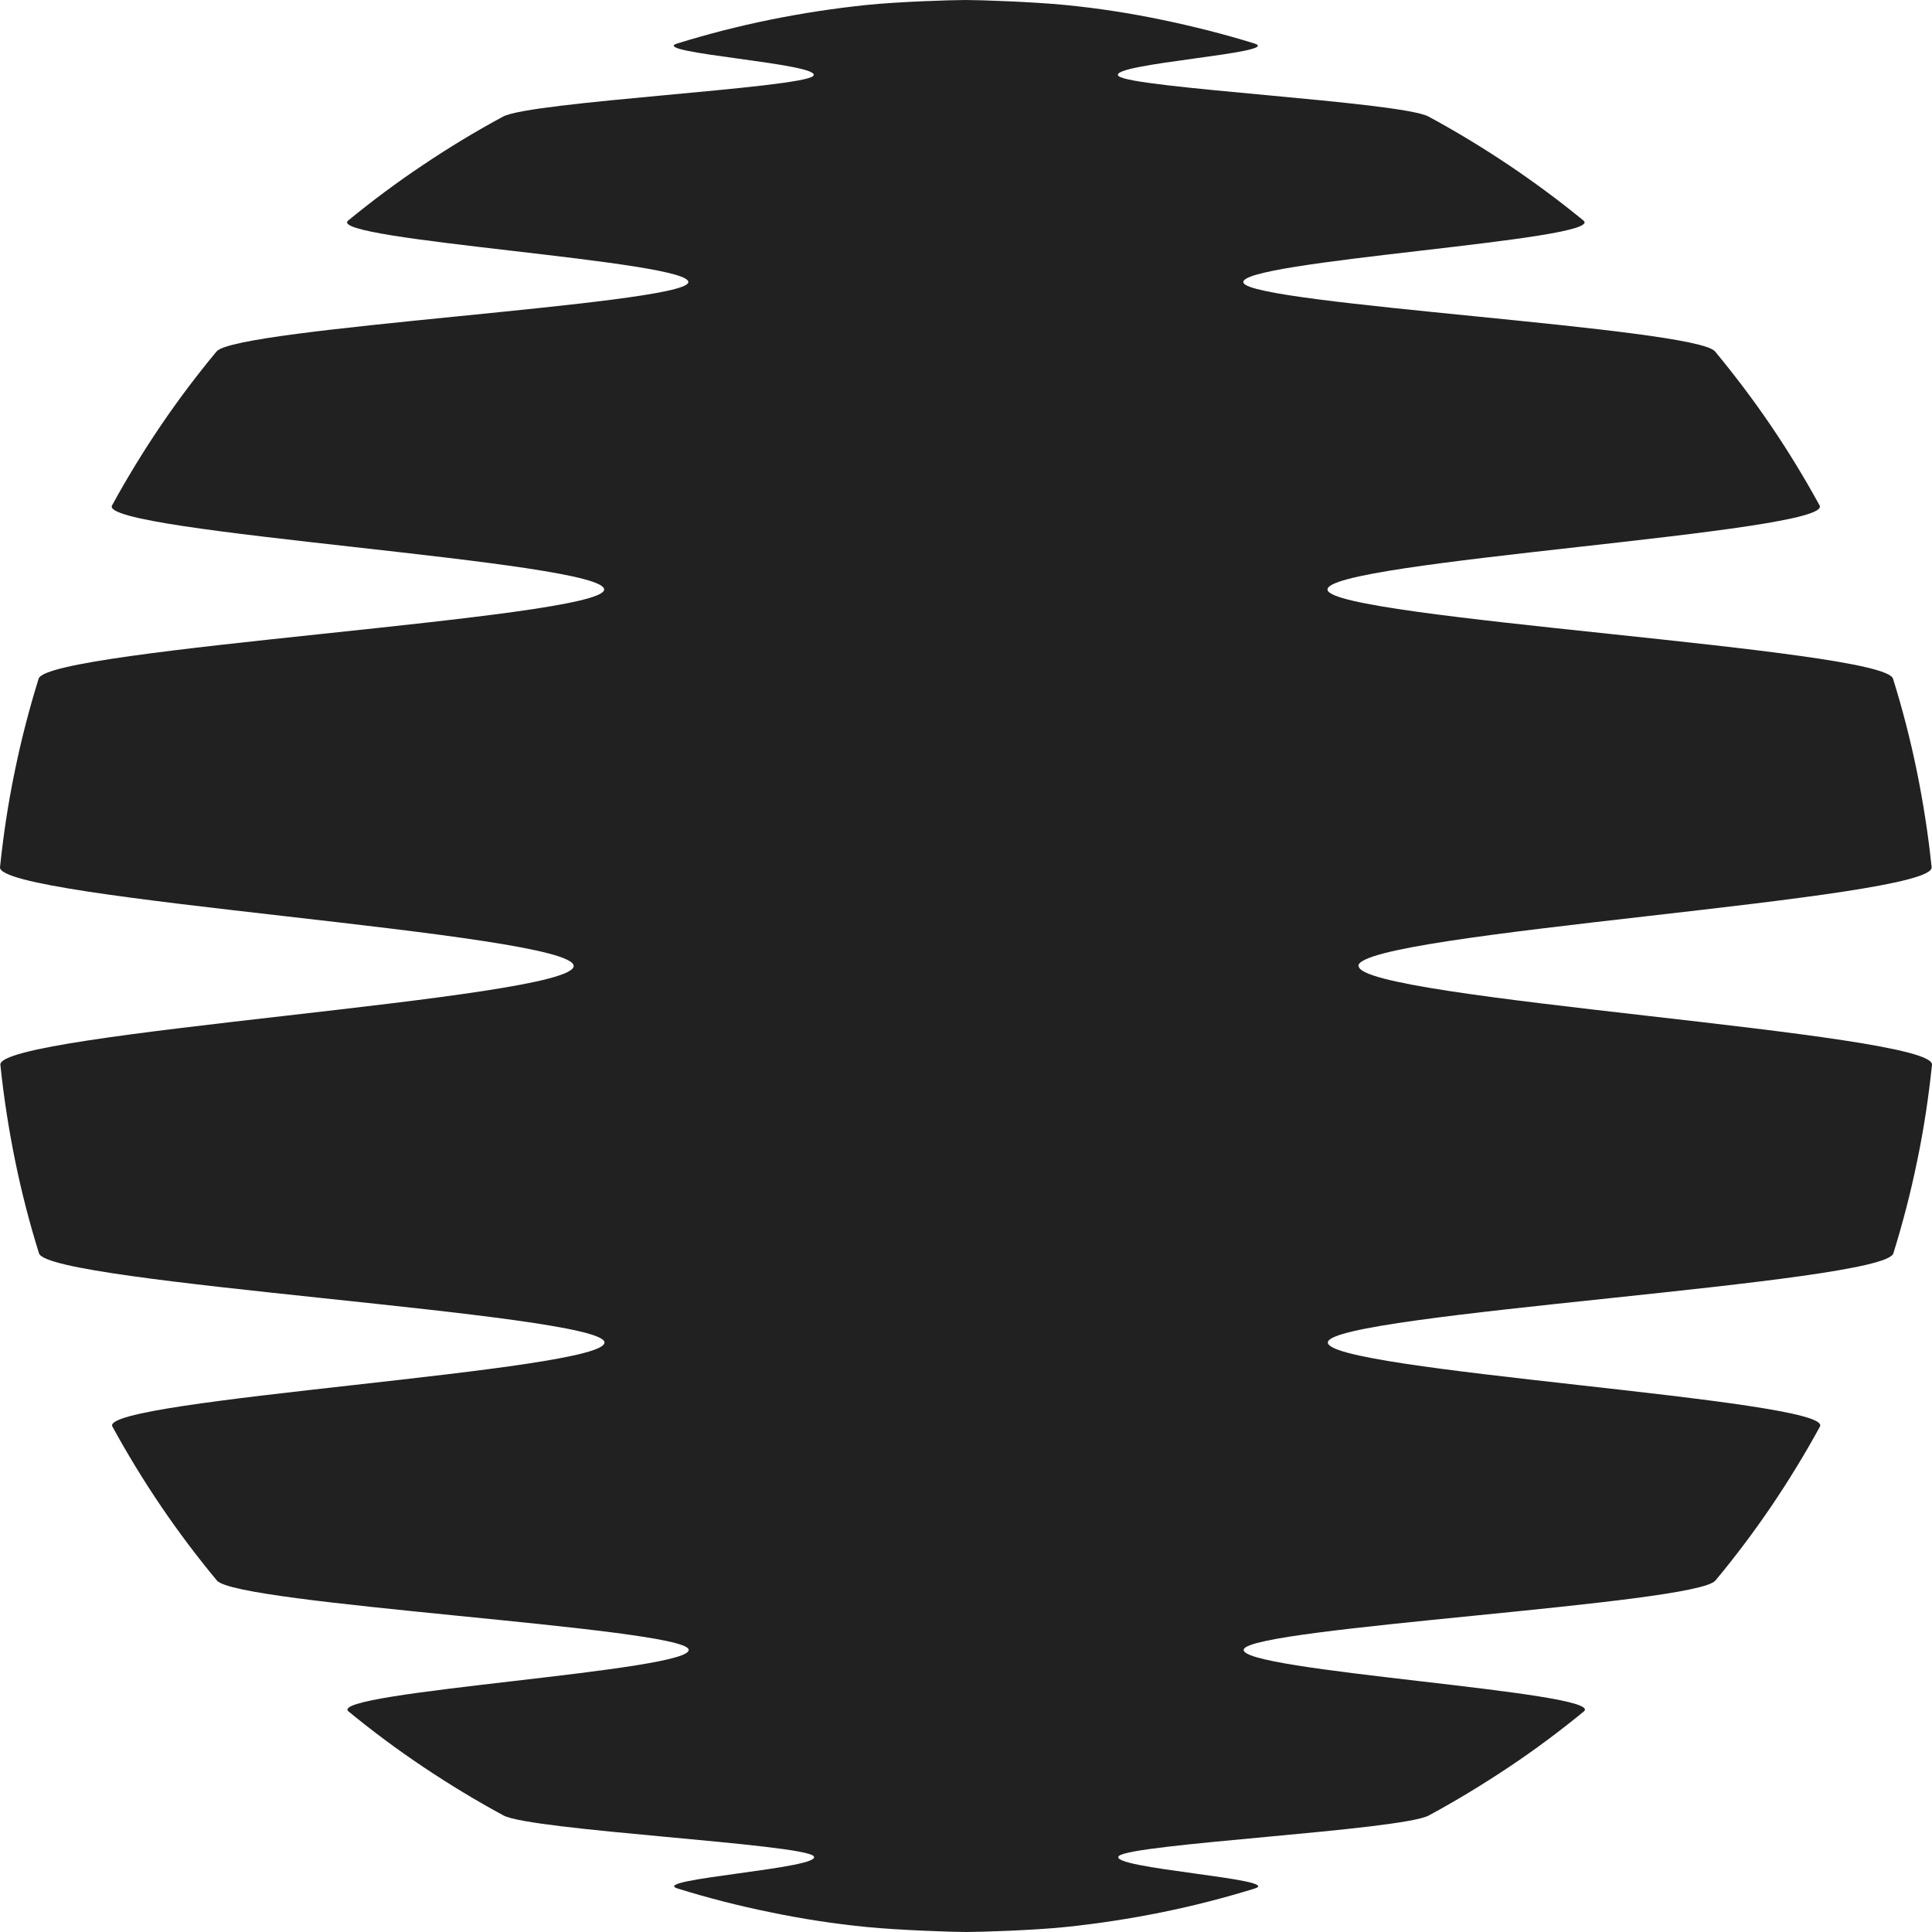
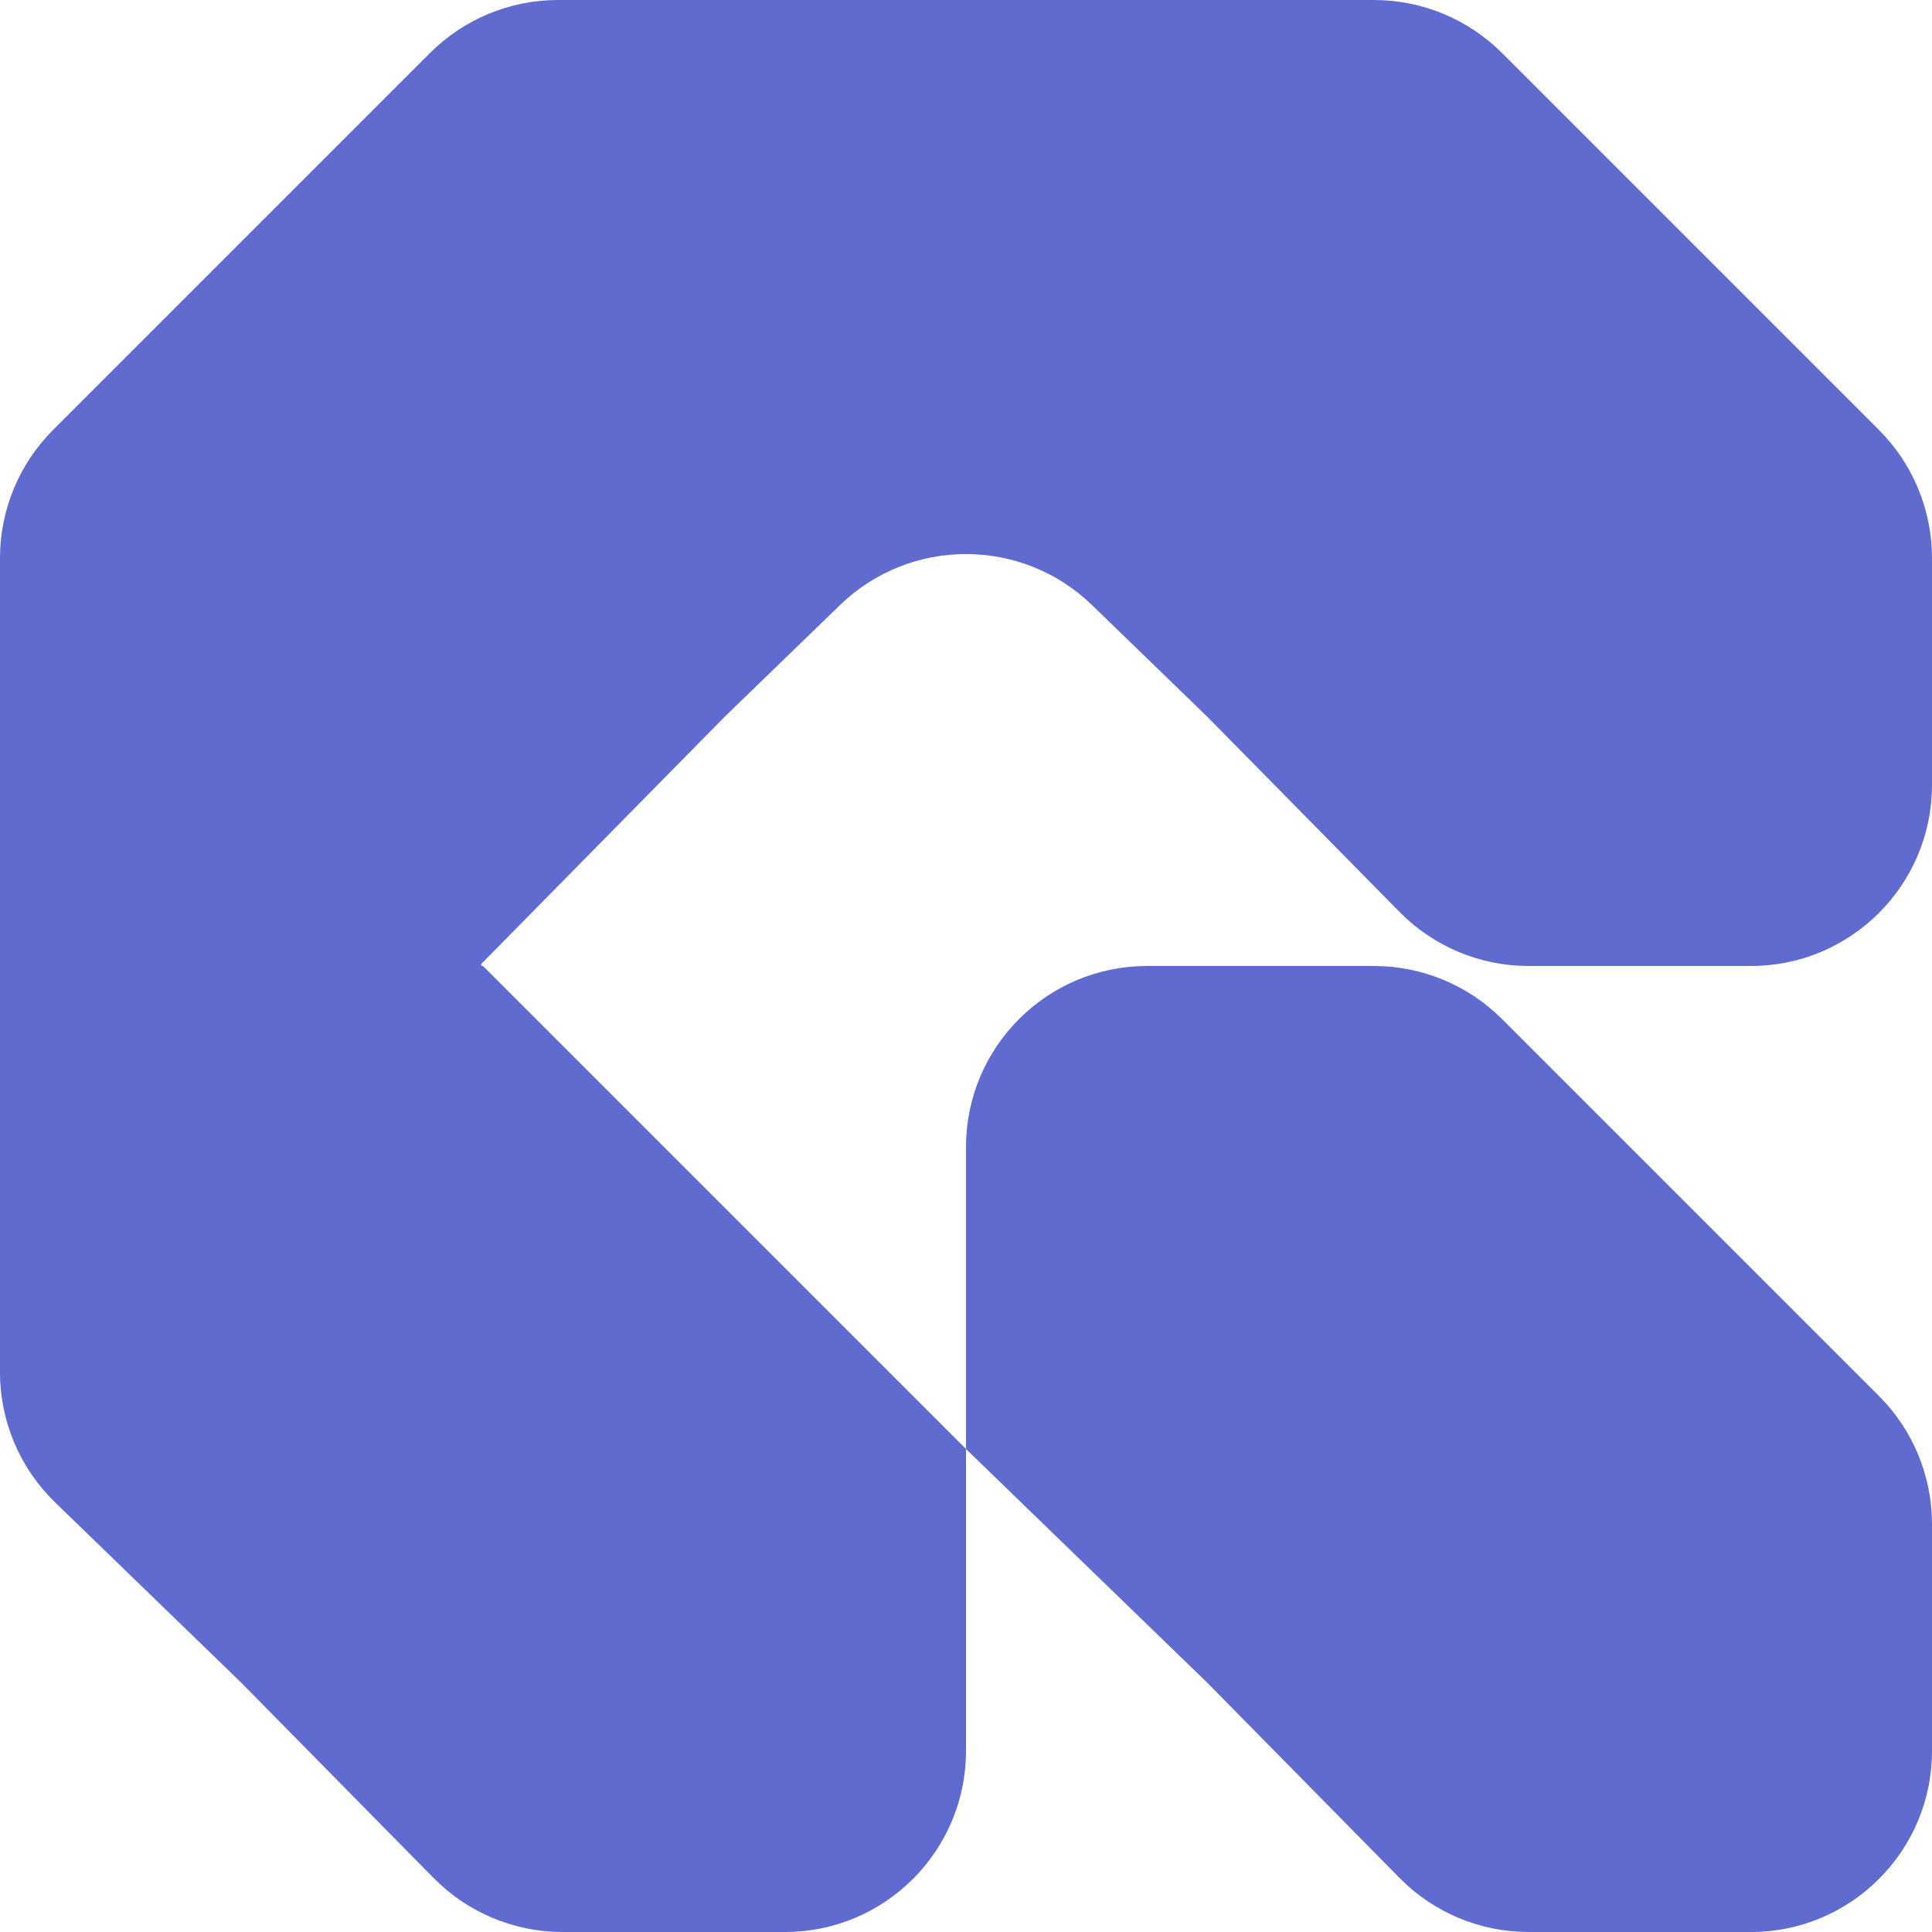
- <svg xmlns="http://www.w3.org/2000/svg" width="400" height="400" viewBox="0 0 400 400" fill="none">
-   <path d="M281.304 200C281.304 206.905 400.698 213.737 399.997 220.459C399.296 227.181 398.301 233.792 396.936 240.331C395.609 246.832 393.95 253.223 391.996 259.504C390.041 265.785 275.921 271.882 274.925 277.87C273.893 283.857 379.864 289.697 376.804 295.354C373.707 301.01 370.351 306.52 366.738 311.846C363.124 317.172 359.253 322.314 355.16 327.236C351.067 332.158 259.365 336.896 257.521 341.451C255.678 345.969 332.889 350.266 327.911 354.343C322.933 358.421 317.771 362.277 312.425 365.84C307.078 369.403 301.547 372.782 295.832 375.868C290.117 378.953 234.07 381.745 231.637 384.279C229.203 386.814 266.076 389.054 259.77 391.001C253.465 392.948 247.049 394.601 240.523 395.923C233.997 397.245 227.323 398.274 220.575 398.972C213.827 399.669 202.839 400 200.037 400C197.235 400 186.247 399.633 179.499 398.972C172.751 398.31 166.077 397.282 159.551 395.923C153.024 394.601 146.572 392.948 140.303 391.001C133.998 389.054 170.871 386.814 168.437 384.279C166.003 381.745 109.957 378.953 104.242 375.868C98.527 372.782 93.033 369.44 87.649 365.84C82.266 362.241 77.141 358.421 72.163 354.343C67.185 350.266 144.396 345.969 142.552 341.451C140.709 336.933 49.007 332.195 44.914 327.236C40.821 322.314 36.949 317.172 33.336 311.846C29.722 306.52 26.367 301.01 23.27 295.354C20.172 289.697 126.144 283.857 125.149 277.87C124.116 271.882 10.032 265.748 8.078 259.504C6.124 253.26 4.465 246.832 3.137 240.331C1.81 233.829 0.777 227.181 0.077 220.459C-0.624 213.737 118.77 206.905 118.77 200C118.77 193.095 -0.698 186.263 0.003 179.541C0.704 172.819 1.699 166.208 3.063 159.669C4.391 153.168 6.05 146.777 8.004 140.496C9.959 134.252 124.079 128.118 125.075 122.13C126.07 116.143 20.136 110.303 23.196 104.646C26.293 98.99 29.649 93.48 33.262 88.154C36.876 82.828 40.747 77.686 44.84 72.764C48.933 67.842 140.635 63.104 142.479 58.549C144.322 54.031 67.111 49.734 72.089 45.657C77.067 41.579 82.229 37.723 87.576 34.16C92.922 30.56 98.453 27.218 104.168 24.132C109.883 21.047 165.93 18.255 168.363 15.721C170.797 13.186 133.924 10.946 140.23 8.999C146.535 7.052 152.951 5.399 159.477 4.077C166.003 2.755 172.677 1.726 179.425 1.028C186.173 0.331 197.161 0 199.963 0C202.765 0 213.753 0.367 220.501 1.028C227.249 1.69 233.923 2.718 240.449 4.077C246.976 5.436 253.428 7.052 259.697 8.999C266.002 10.946 229.129 13.186 231.563 15.721C233.997 18.255 290.043 21.047 295.758 24.132C301.473 27.218 306.967 30.56 312.351 34.16C317.697 37.759 322.859 41.579 327.837 45.657C332.815 49.734 255.604 54.031 257.447 58.549C259.291 63.067 350.993 67.805 355.086 72.764C359.179 77.723 363.051 82.828 366.664 88.154C370.278 93.48 373.633 98.99 376.73 104.646C379.828 110.303 273.856 116.143 274.851 122.13C275.847 128.118 389.968 134.252 391.922 140.496C393.876 146.74 395.535 153.168 396.863 159.669C398.19 166.171 399.223 172.819 399.923 179.541C400.624 186.263 281.23 193.095 281.23 200H281.304Z" fill="#212121" />
+ <svg xmlns="http://www.w3.org/2000/svg" width="512" height="512" viewBox="0 0 512 512" fill="none">
+   <path d="M497.941 113.941C506.943 122.943 512 135.152 512 147.882V208C512 234.51 490.51 256 464 256H405.097C392.24 256 379.92 250.842 370.898 241.681L320 190L289.398 160.354C270.784 142.322 241.216 142.322 222.602 160.354L192 190L127.598 255.393C127.376 255.618 127.536 256 127.852 256C127.947 256 128.038 256.038 128.105 256.105L256 384V464C256 490.51 234.51 512 208 512H149.097C136.24 512 123.92 506.842 114.898 497.681L64 446L14.602 398.146C5.269 389.104 0 376.665 0 363.67V147.882C0 135.152 5.057 122.943 14.059 113.941L113.941 14.059C122.943 5.057 135.152 0 147.882 0H364.118C376.848 0 389.057 5.057 398.059 14.059L497.941 113.941ZM497.941 369.941C506.943 378.943 512 391.152 512 403.882V464C512 490.51 490.51 512 464 512H405.097C392.24 512 379.92 506.842 370.898 497.681L320 446L256 384V304C256 277.49 277.49 256 304 256H364.118C376.848 256 389.057 261.057 398.059 270.059L497.941 369.941Z" fill="#606BD0" />
</svg>
